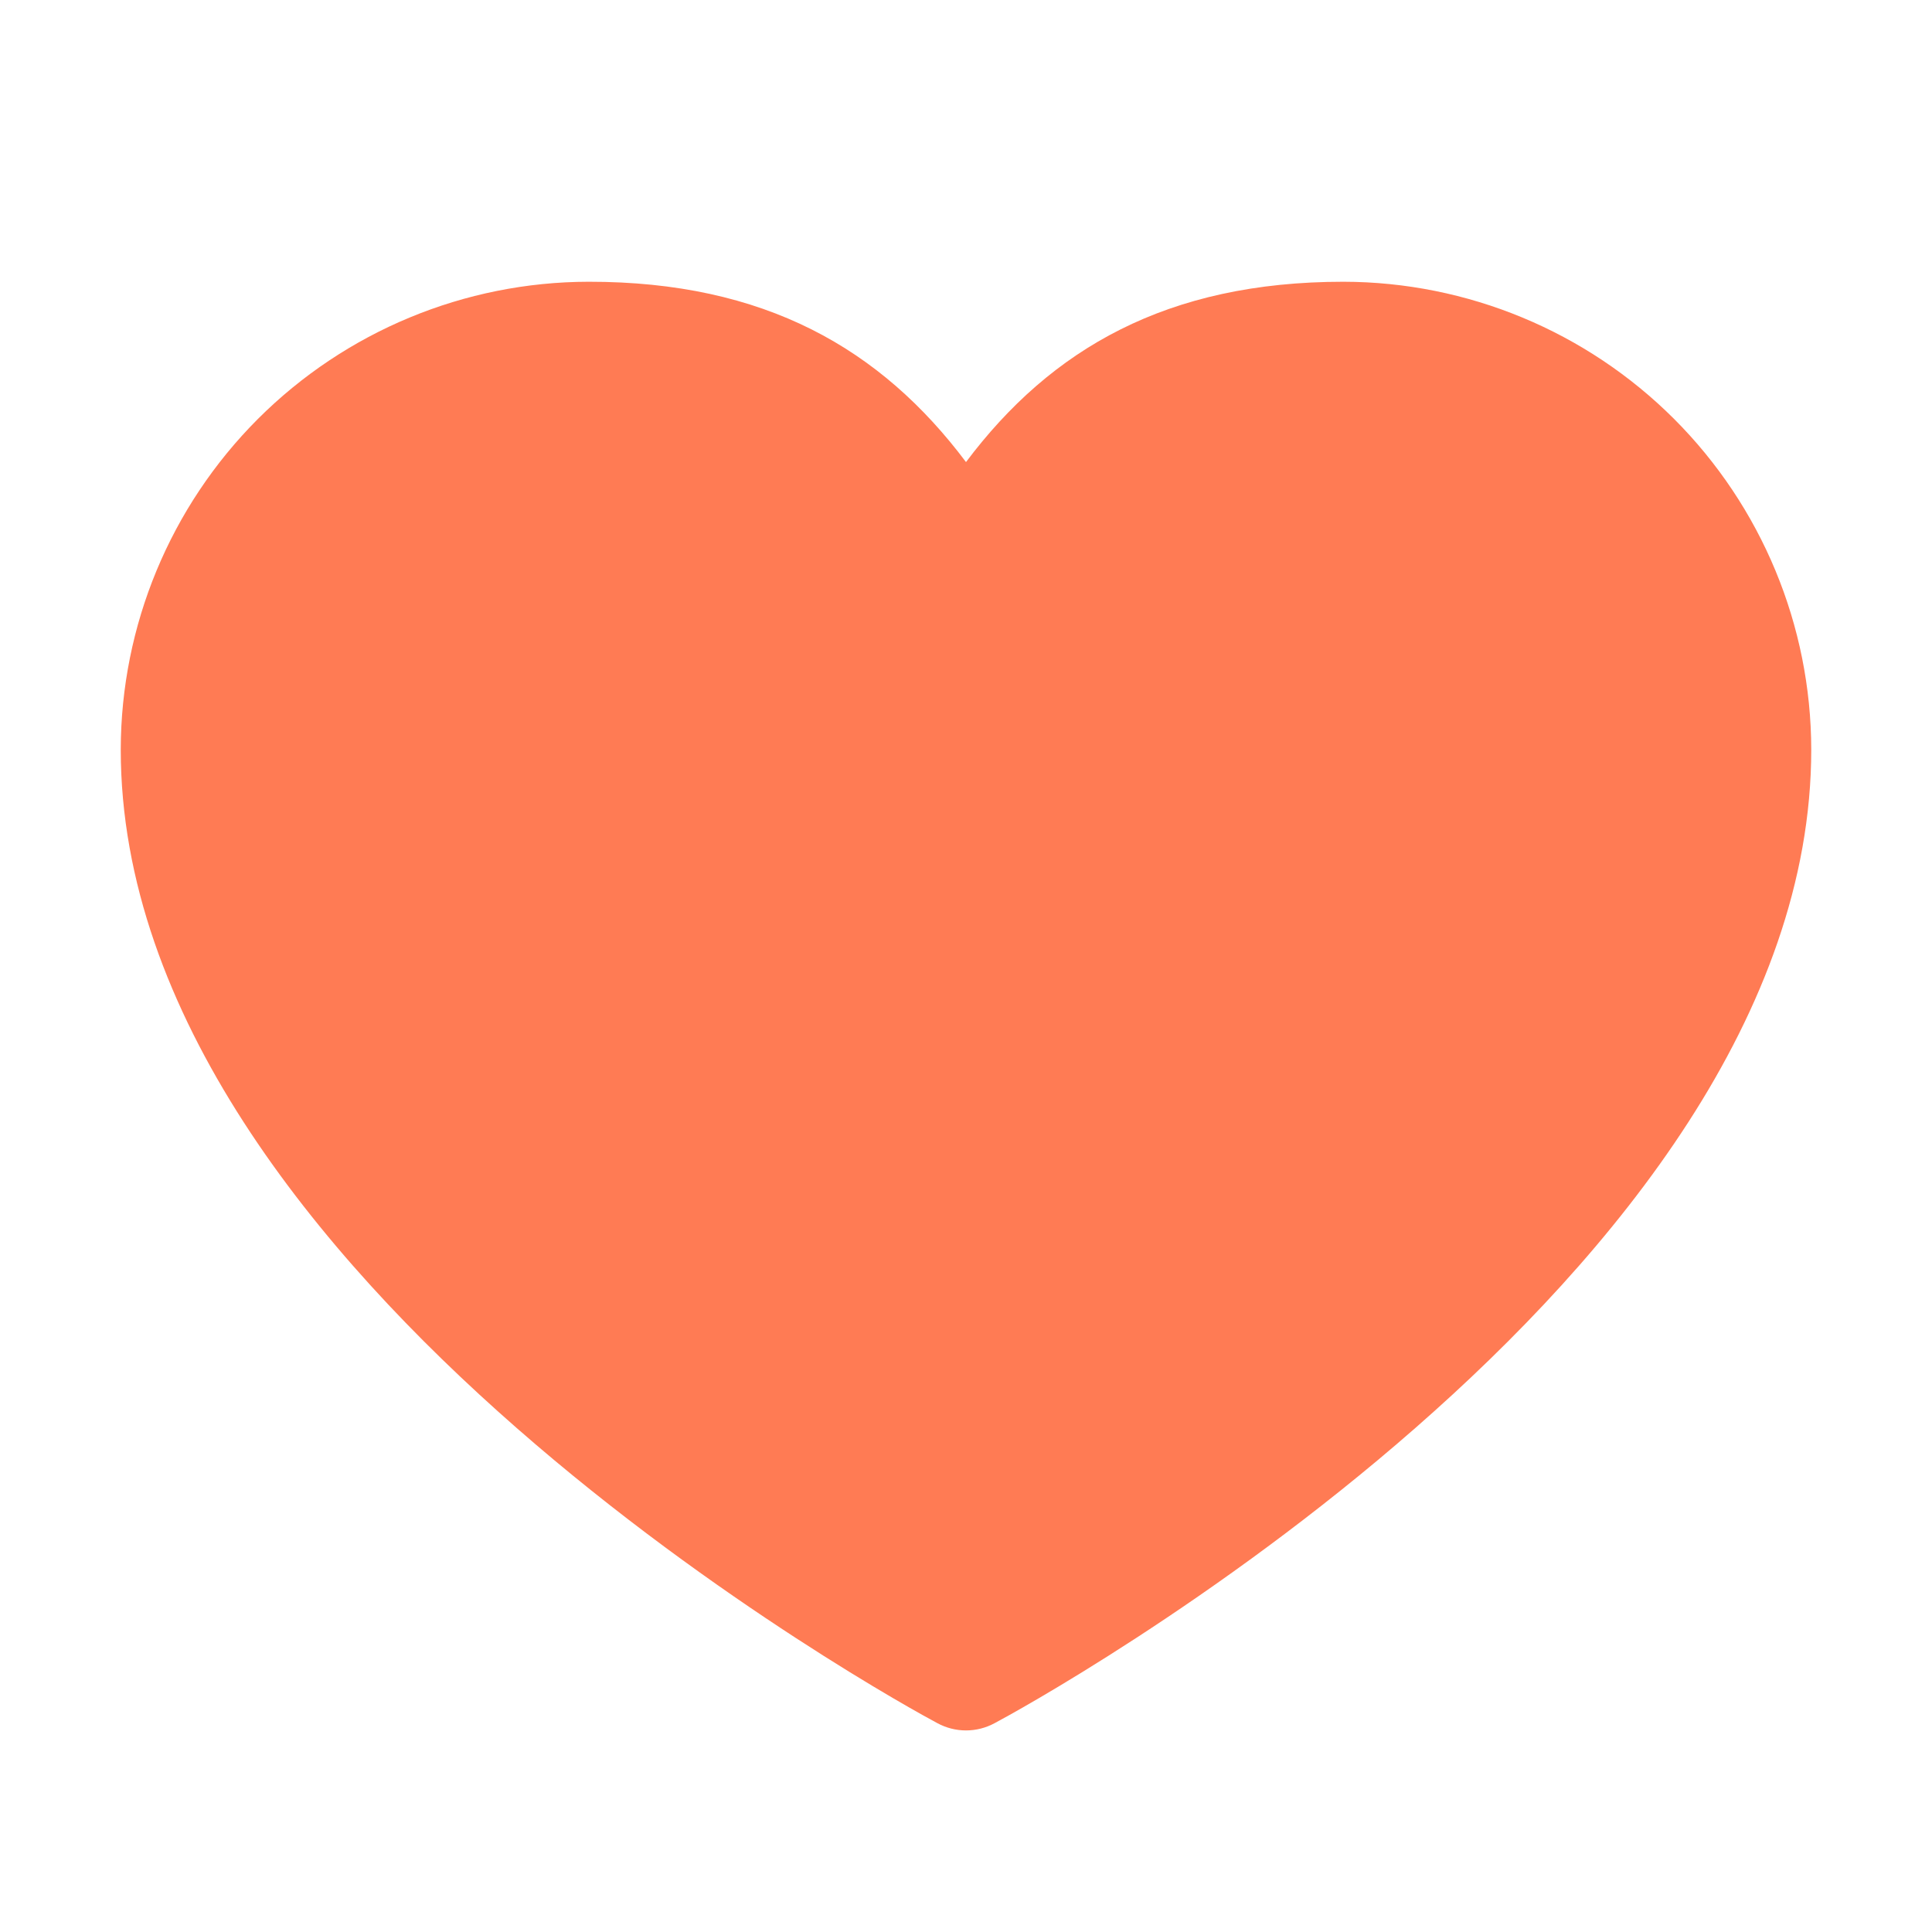
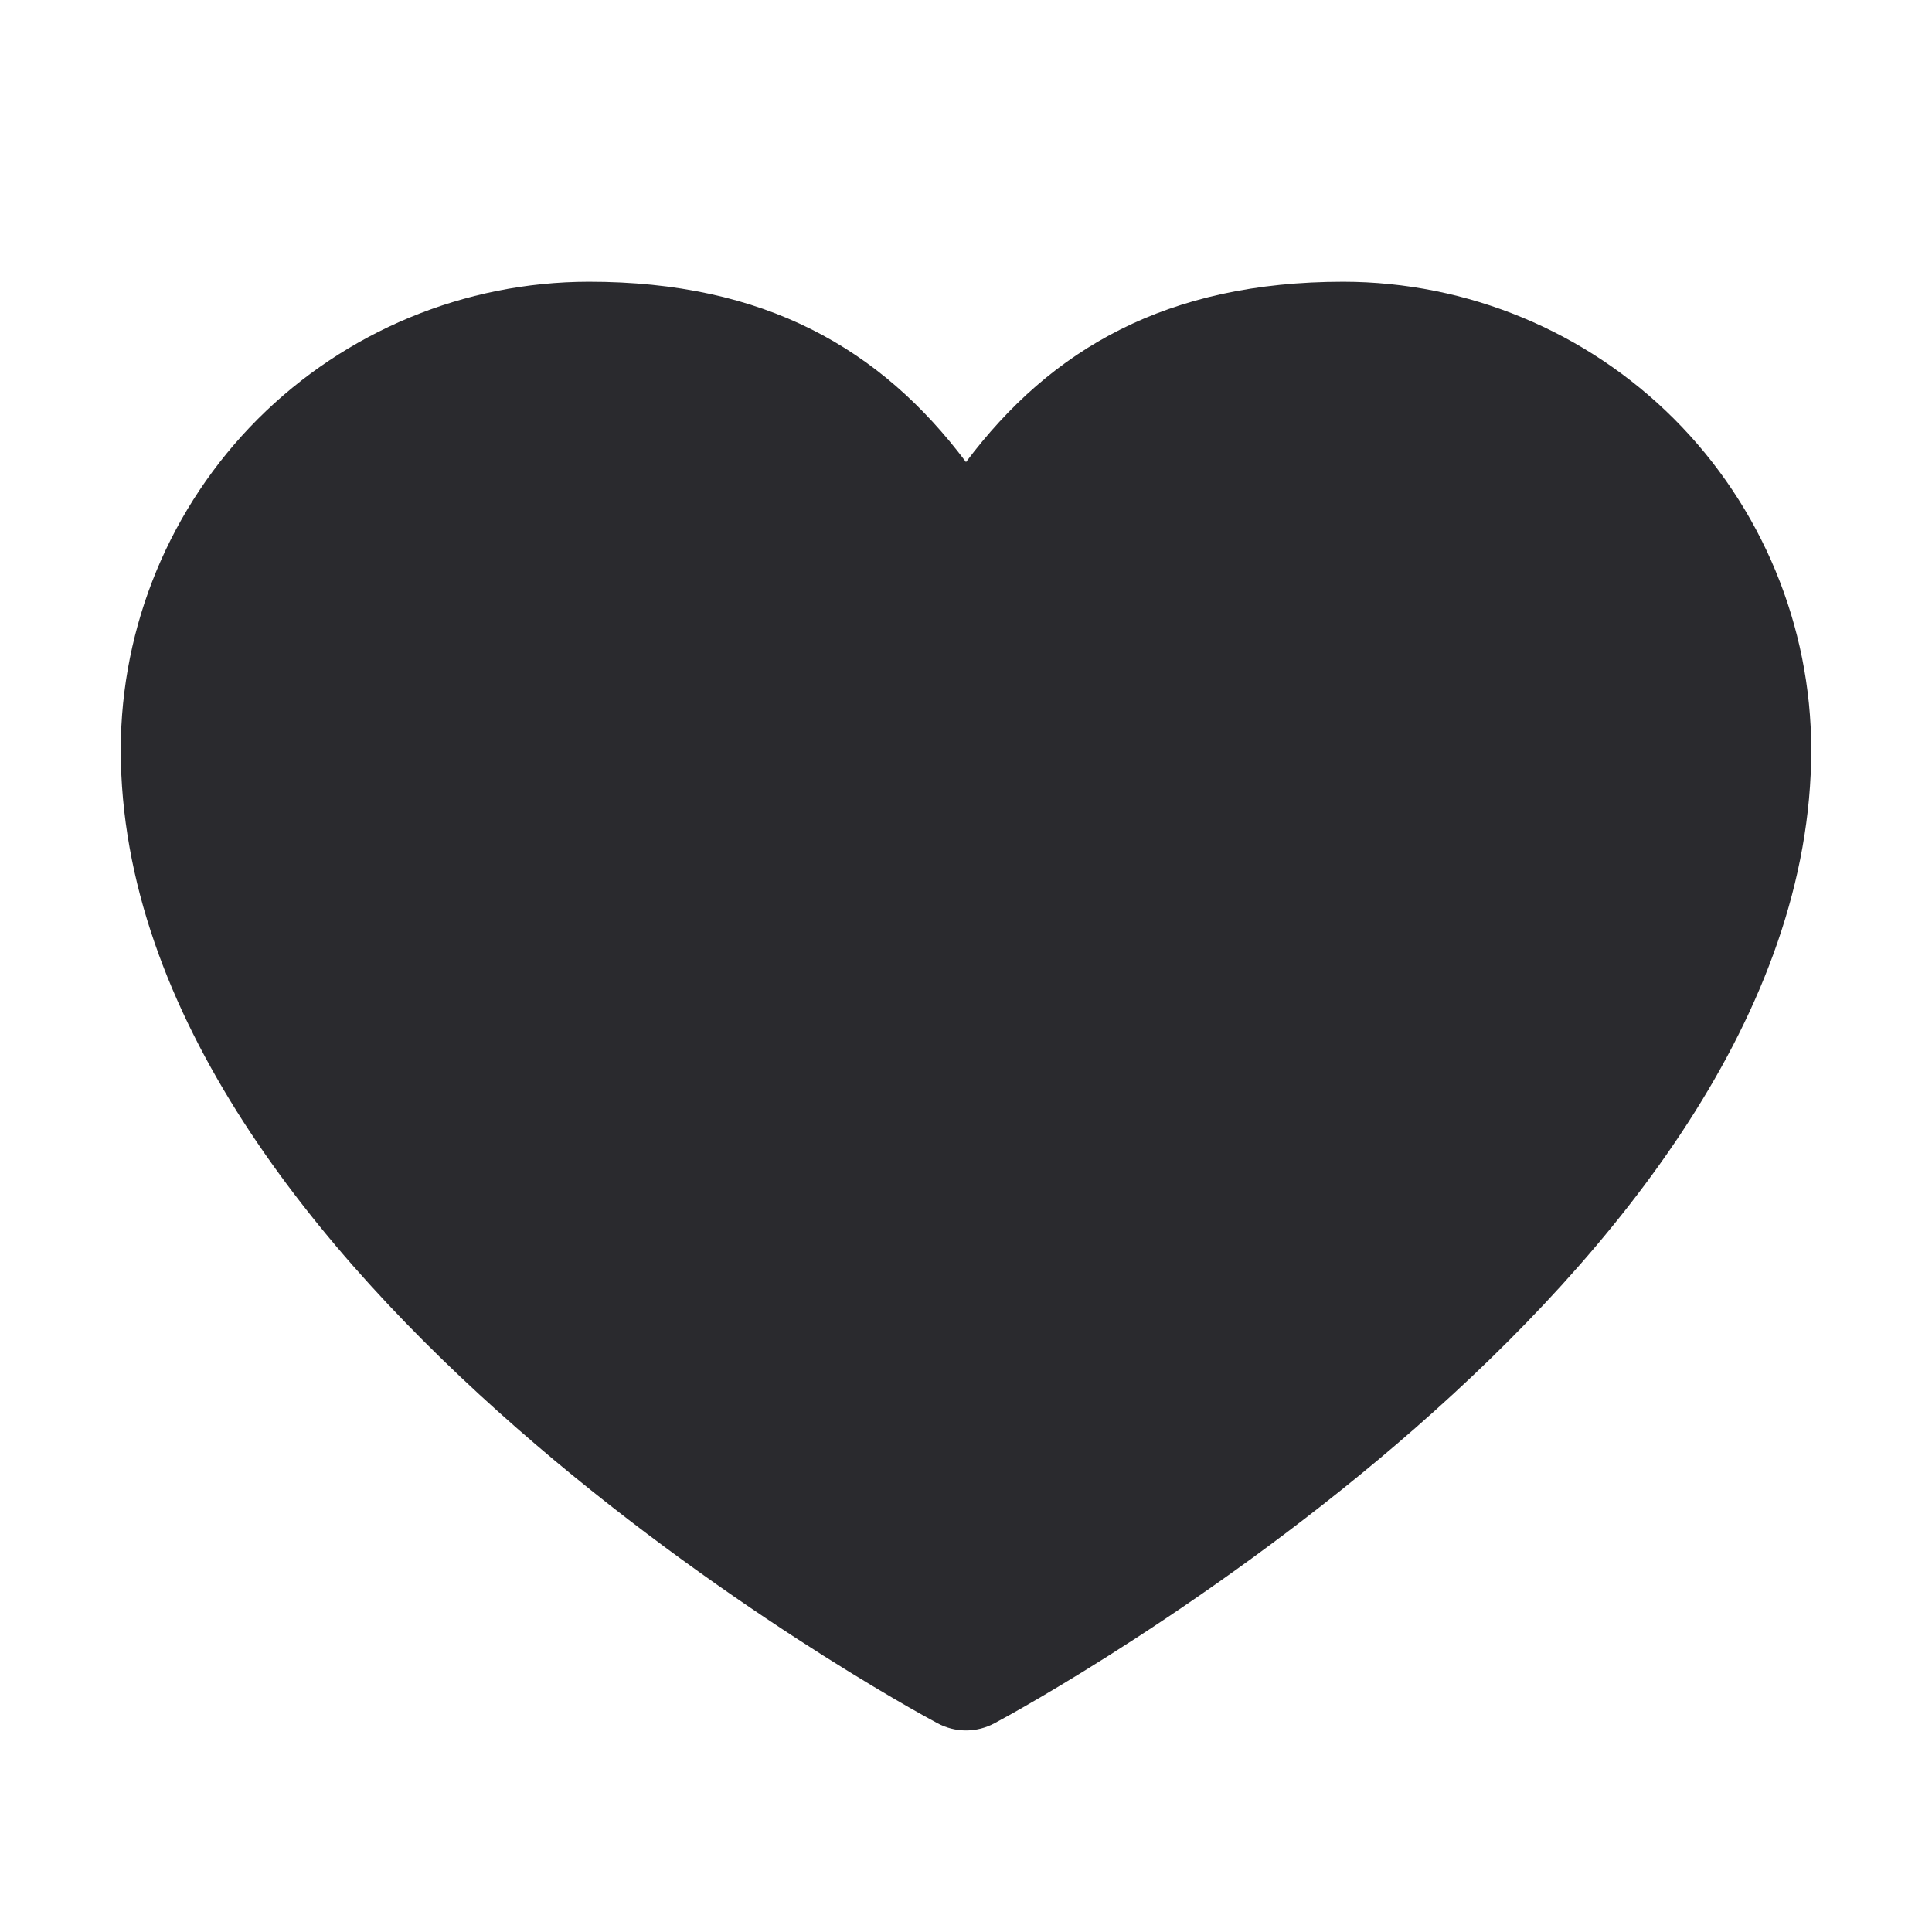
<svg xmlns="http://www.w3.org/2000/svg" width="24" height="24" viewBox="0 0 24 24" fill="none">
-   <path d="M22.5 9.312C22.5 15.875 12.77 21.187 12.355 21.406C12.246 21.465 12.124 21.496 12 21.496C11.876 21.496 11.754 21.465 11.645 21.406C11.23 21.187 1.5 15.875 1.5 9.312C1.502 7.771 2.115 6.294 3.204 5.204C4.294 4.115 5.771 3.502 7.312 3.5C9.5 3.498 10.943 4.332 12 5.74C13.057 4.332 14.5 3.5 16.688 3.5C18.229 3.502 19.706 4.115 20.796 5.204C21.885 6.294 22.498 7.771 22.5 9.312Z" fill="#FF7B54" />
+   <path d="M22.5 9.312C22.5 15.875 12.77 21.187 12.355 21.406C12.246 21.465 12.124 21.496 12 21.496C11.876 21.496 11.754 21.465 11.645 21.406C11.23 21.187 1.5 15.875 1.5 9.312C1.502 7.771 2.115 6.294 3.204 5.204C4.294 4.115 5.771 3.502 7.312 3.5C9.5 3.498 10.943 4.332 12 5.74C13.057 4.332 14.5 3.5 16.688 3.5C18.229 3.502 19.706 4.115 20.796 5.204C21.885 6.294 22.498 7.771 22.5 9.312Z" fill="#2A2A2E" />
</svg>
